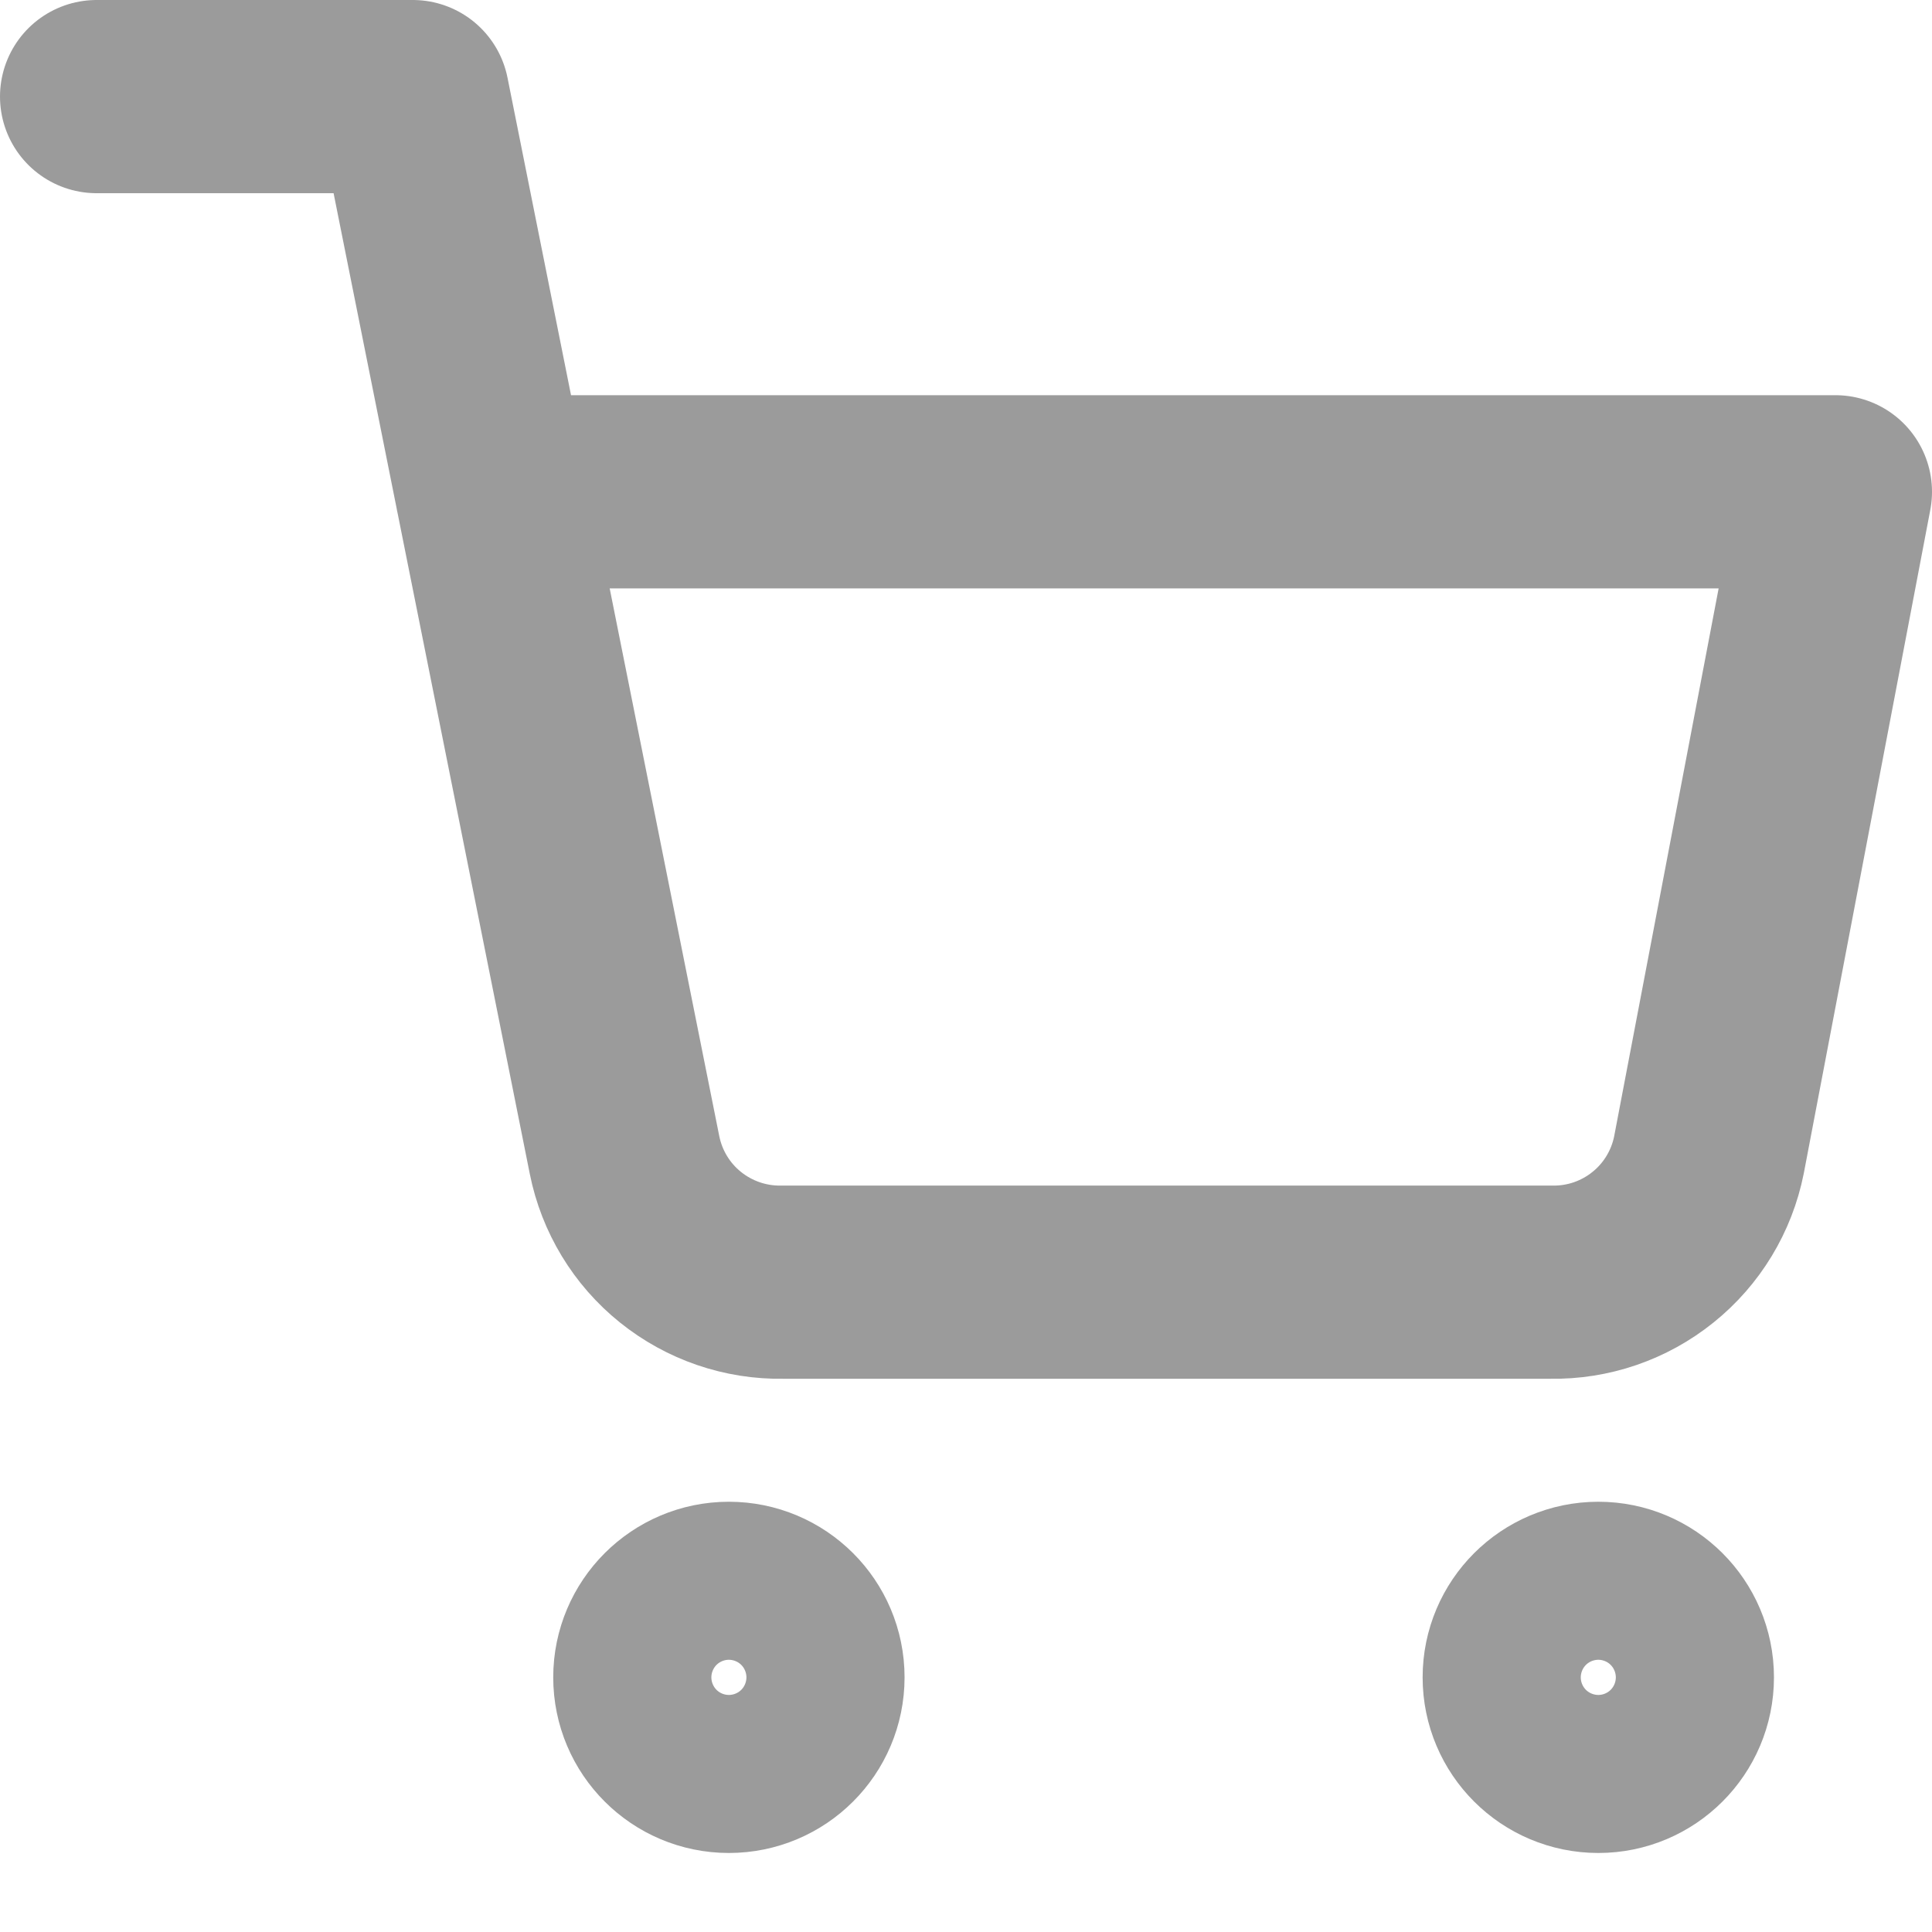
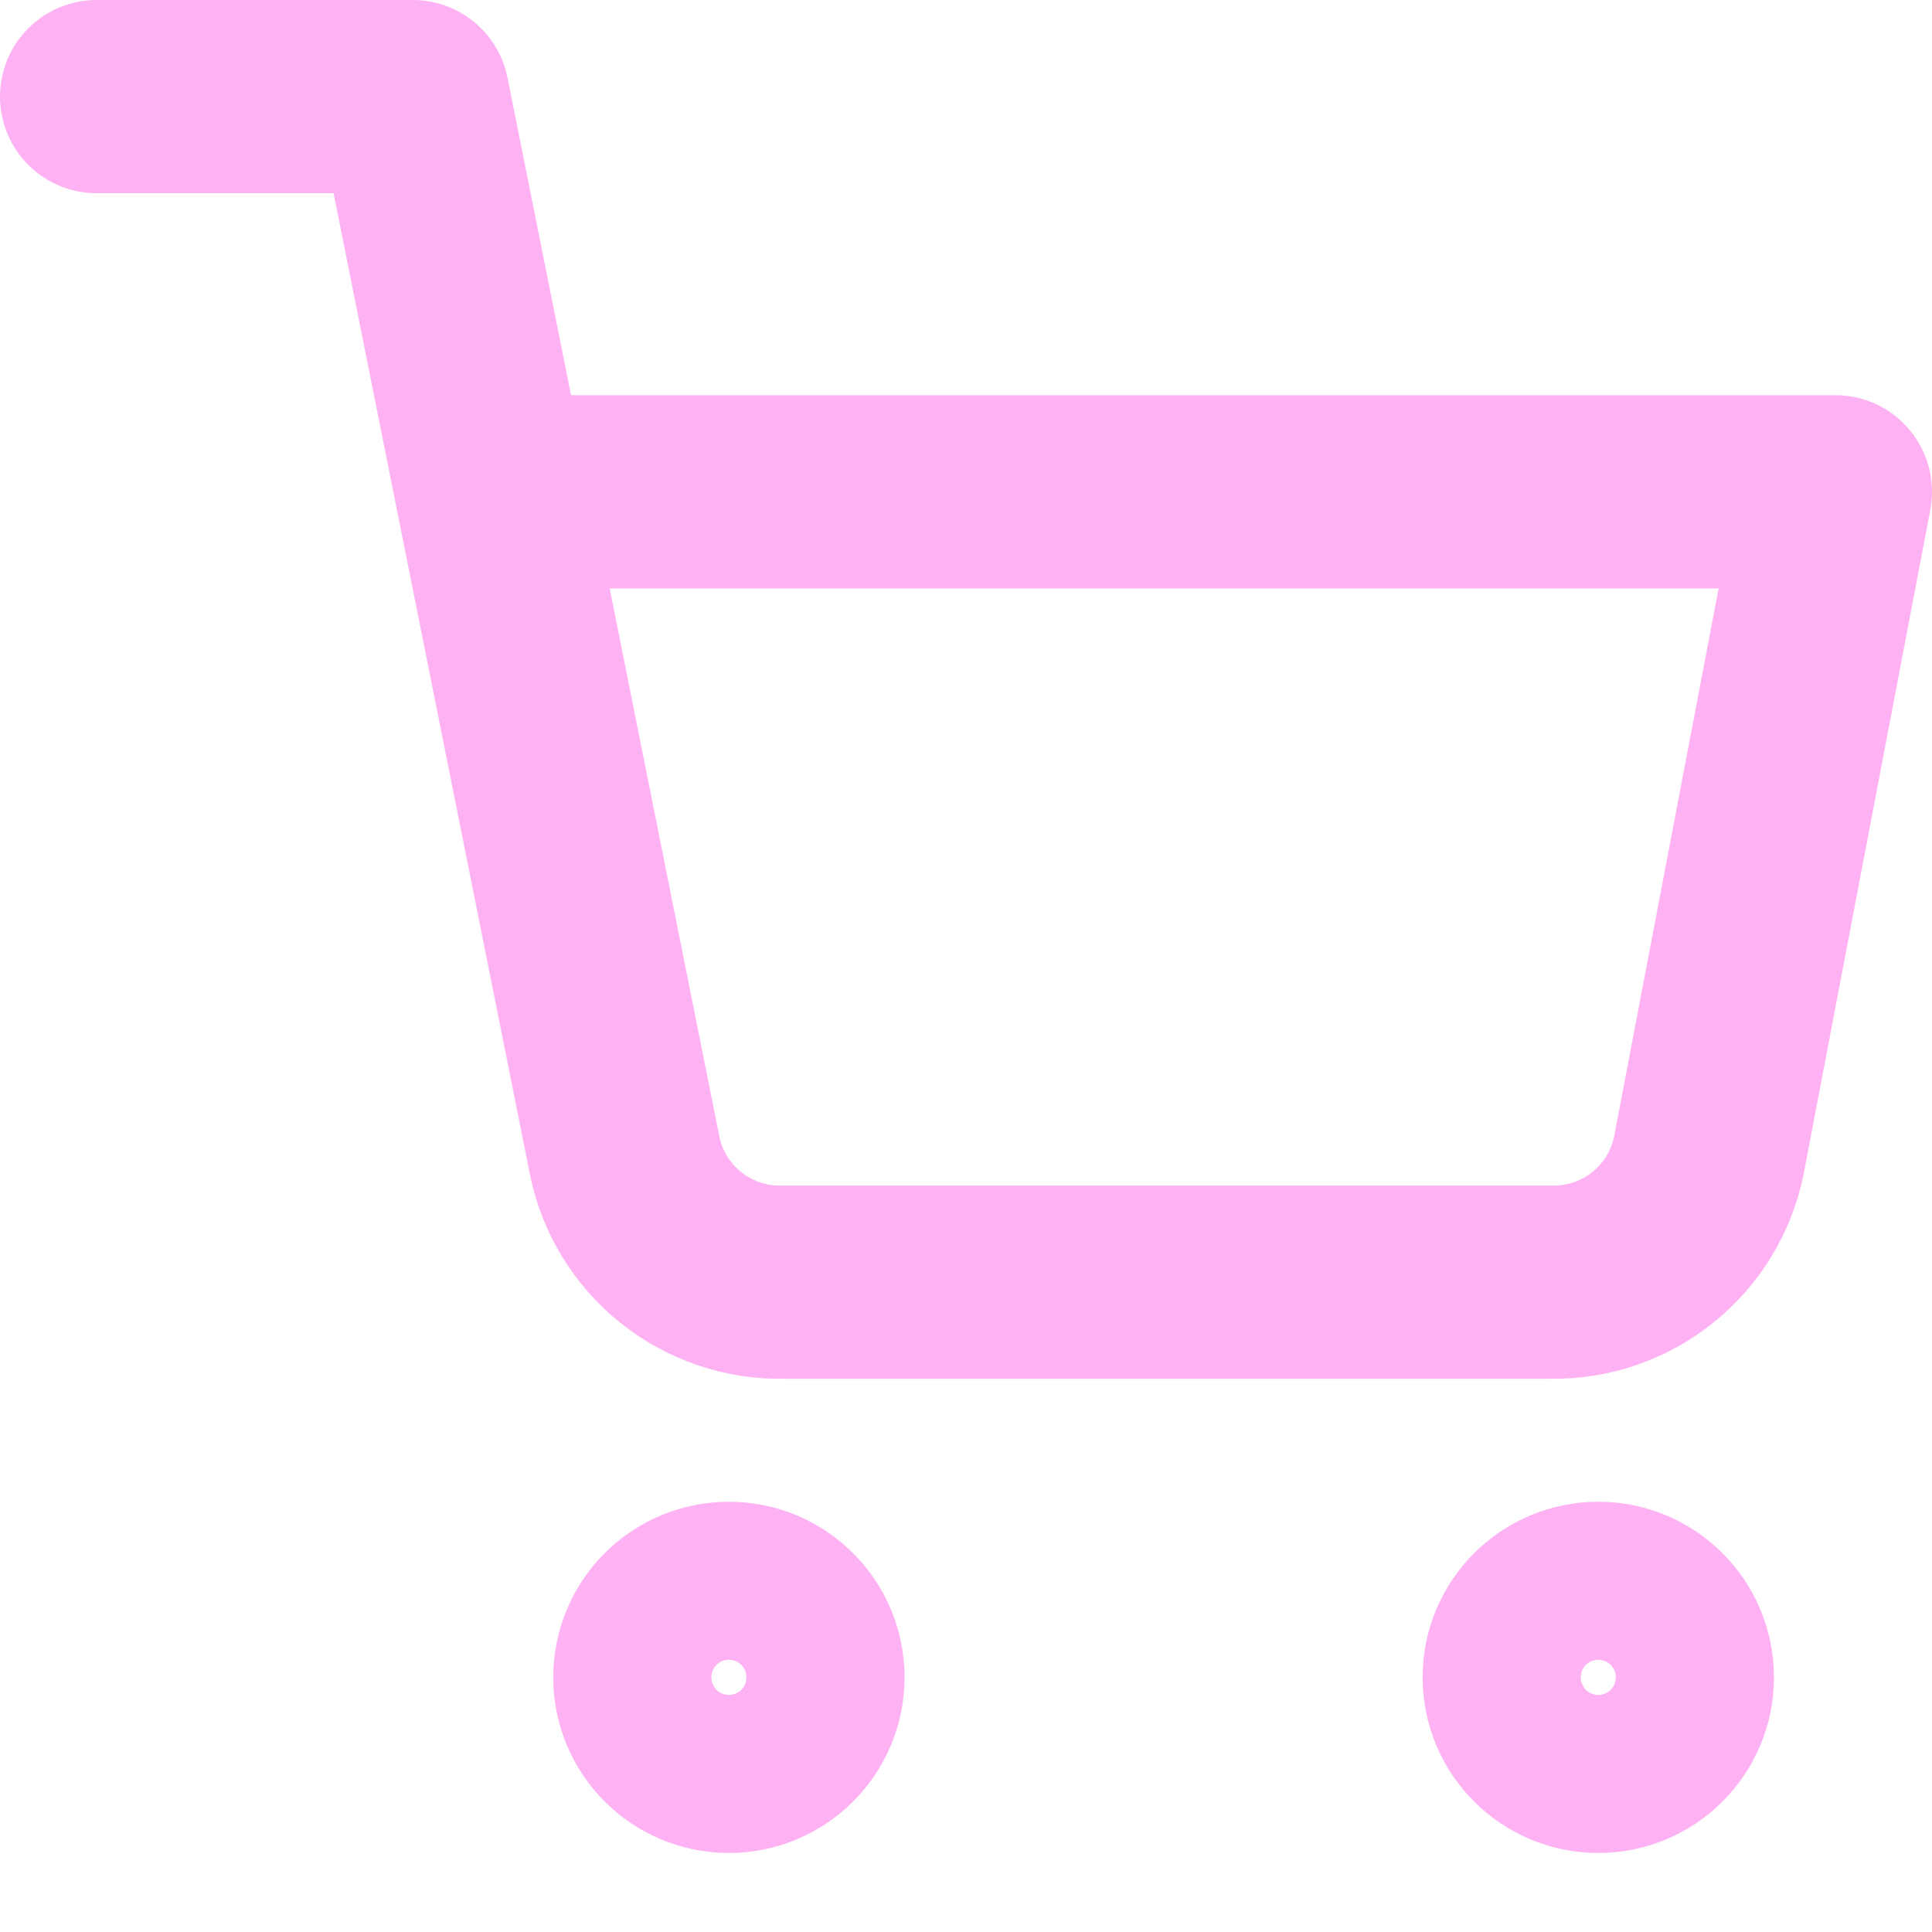
<svg xmlns="http://www.w3.org/2000/svg" width="20" height="20" viewBox="0 0 20 20" fill="none">
-   <path d="M7.545 18.182C7.997 18.182 8.364 17.816 8.364 17.364C8.364 16.912 7.997 16.546 7.545 16.546C7.094 16.546 6.727 16.912 6.727 17.364C6.727 17.816 7.094 18.182 7.545 18.182Z" stroke="#9B9B9B" stroke-width="2" stroke-linecap="round" stroke-linejoin="round" />
-   <path d="M16.546 18.182C16.997 18.182 17.364 17.816 17.364 17.364C17.364 16.912 16.997 16.546 16.546 16.546C16.094 16.546 15.727 16.912 15.727 17.364C15.727 17.816 16.094 18.182 16.546 18.182Z" stroke="#9B9B9B" stroke-width="2" stroke-linecap="round" stroke-linejoin="round" />
-   <path d="M1 1H4.273L6.465 11.956C6.54 12.332 6.745 12.671 7.044 12.911C7.344 13.152 7.718 13.28 8.102 13.273H16.055C16.439 13.28 16.813 13.152 17.112 12.911C17.411 12.671 17.616 12.332 17.691 11.956L19 5.091H5.091" stroke="#9B9B9B" stroke-width="2" stroke-linecap="round" stroke-linejoin="round" />
+   <path d="M7.545 18.182C7.997 18.182 8.364 17.816 8.364 17.364C8.364 16.912 7.997 16.546 7.545 16.546C7.094 16.546 6.727 16.912 6.727 17.364C6.727 17.816 7.094 18.182 7.545 18.182Z" stroke="#feb2f4" stroke-width="2" stroke-linecap="round" stroke-linejoin="round" />
+   <path d="M16.546 18.182C16.997 18.182 17.364 17.816 17.364 17.364C17.364 16.912 16.997 16.546 16.546 16.546C16.094 16.546 15.727 16.912 15.727 17.364C15.727 17.816 16.094 18.182 16.546 18.182Z" stroke="#feb2f4" stroke-width="2" stroke-linecap="round" stroke-linejoin="round" />
+   <path d="M1 1H4.273L6.465 11.956C6.54 12.332 6.745 12.671 7.044 12.911C7.344 13.152 7.718 13.28 8.102 13.273H16.055C16.439 13.28 16.813 13.152 17.112 12.911C17.411 12.671 17.616 12.332 17.691 11.956L19 5.091H5.091" stroke="#feb2f4" stroke-width="2" stroke-linecap="round" stroke-linejoin="round" />
</svg>
